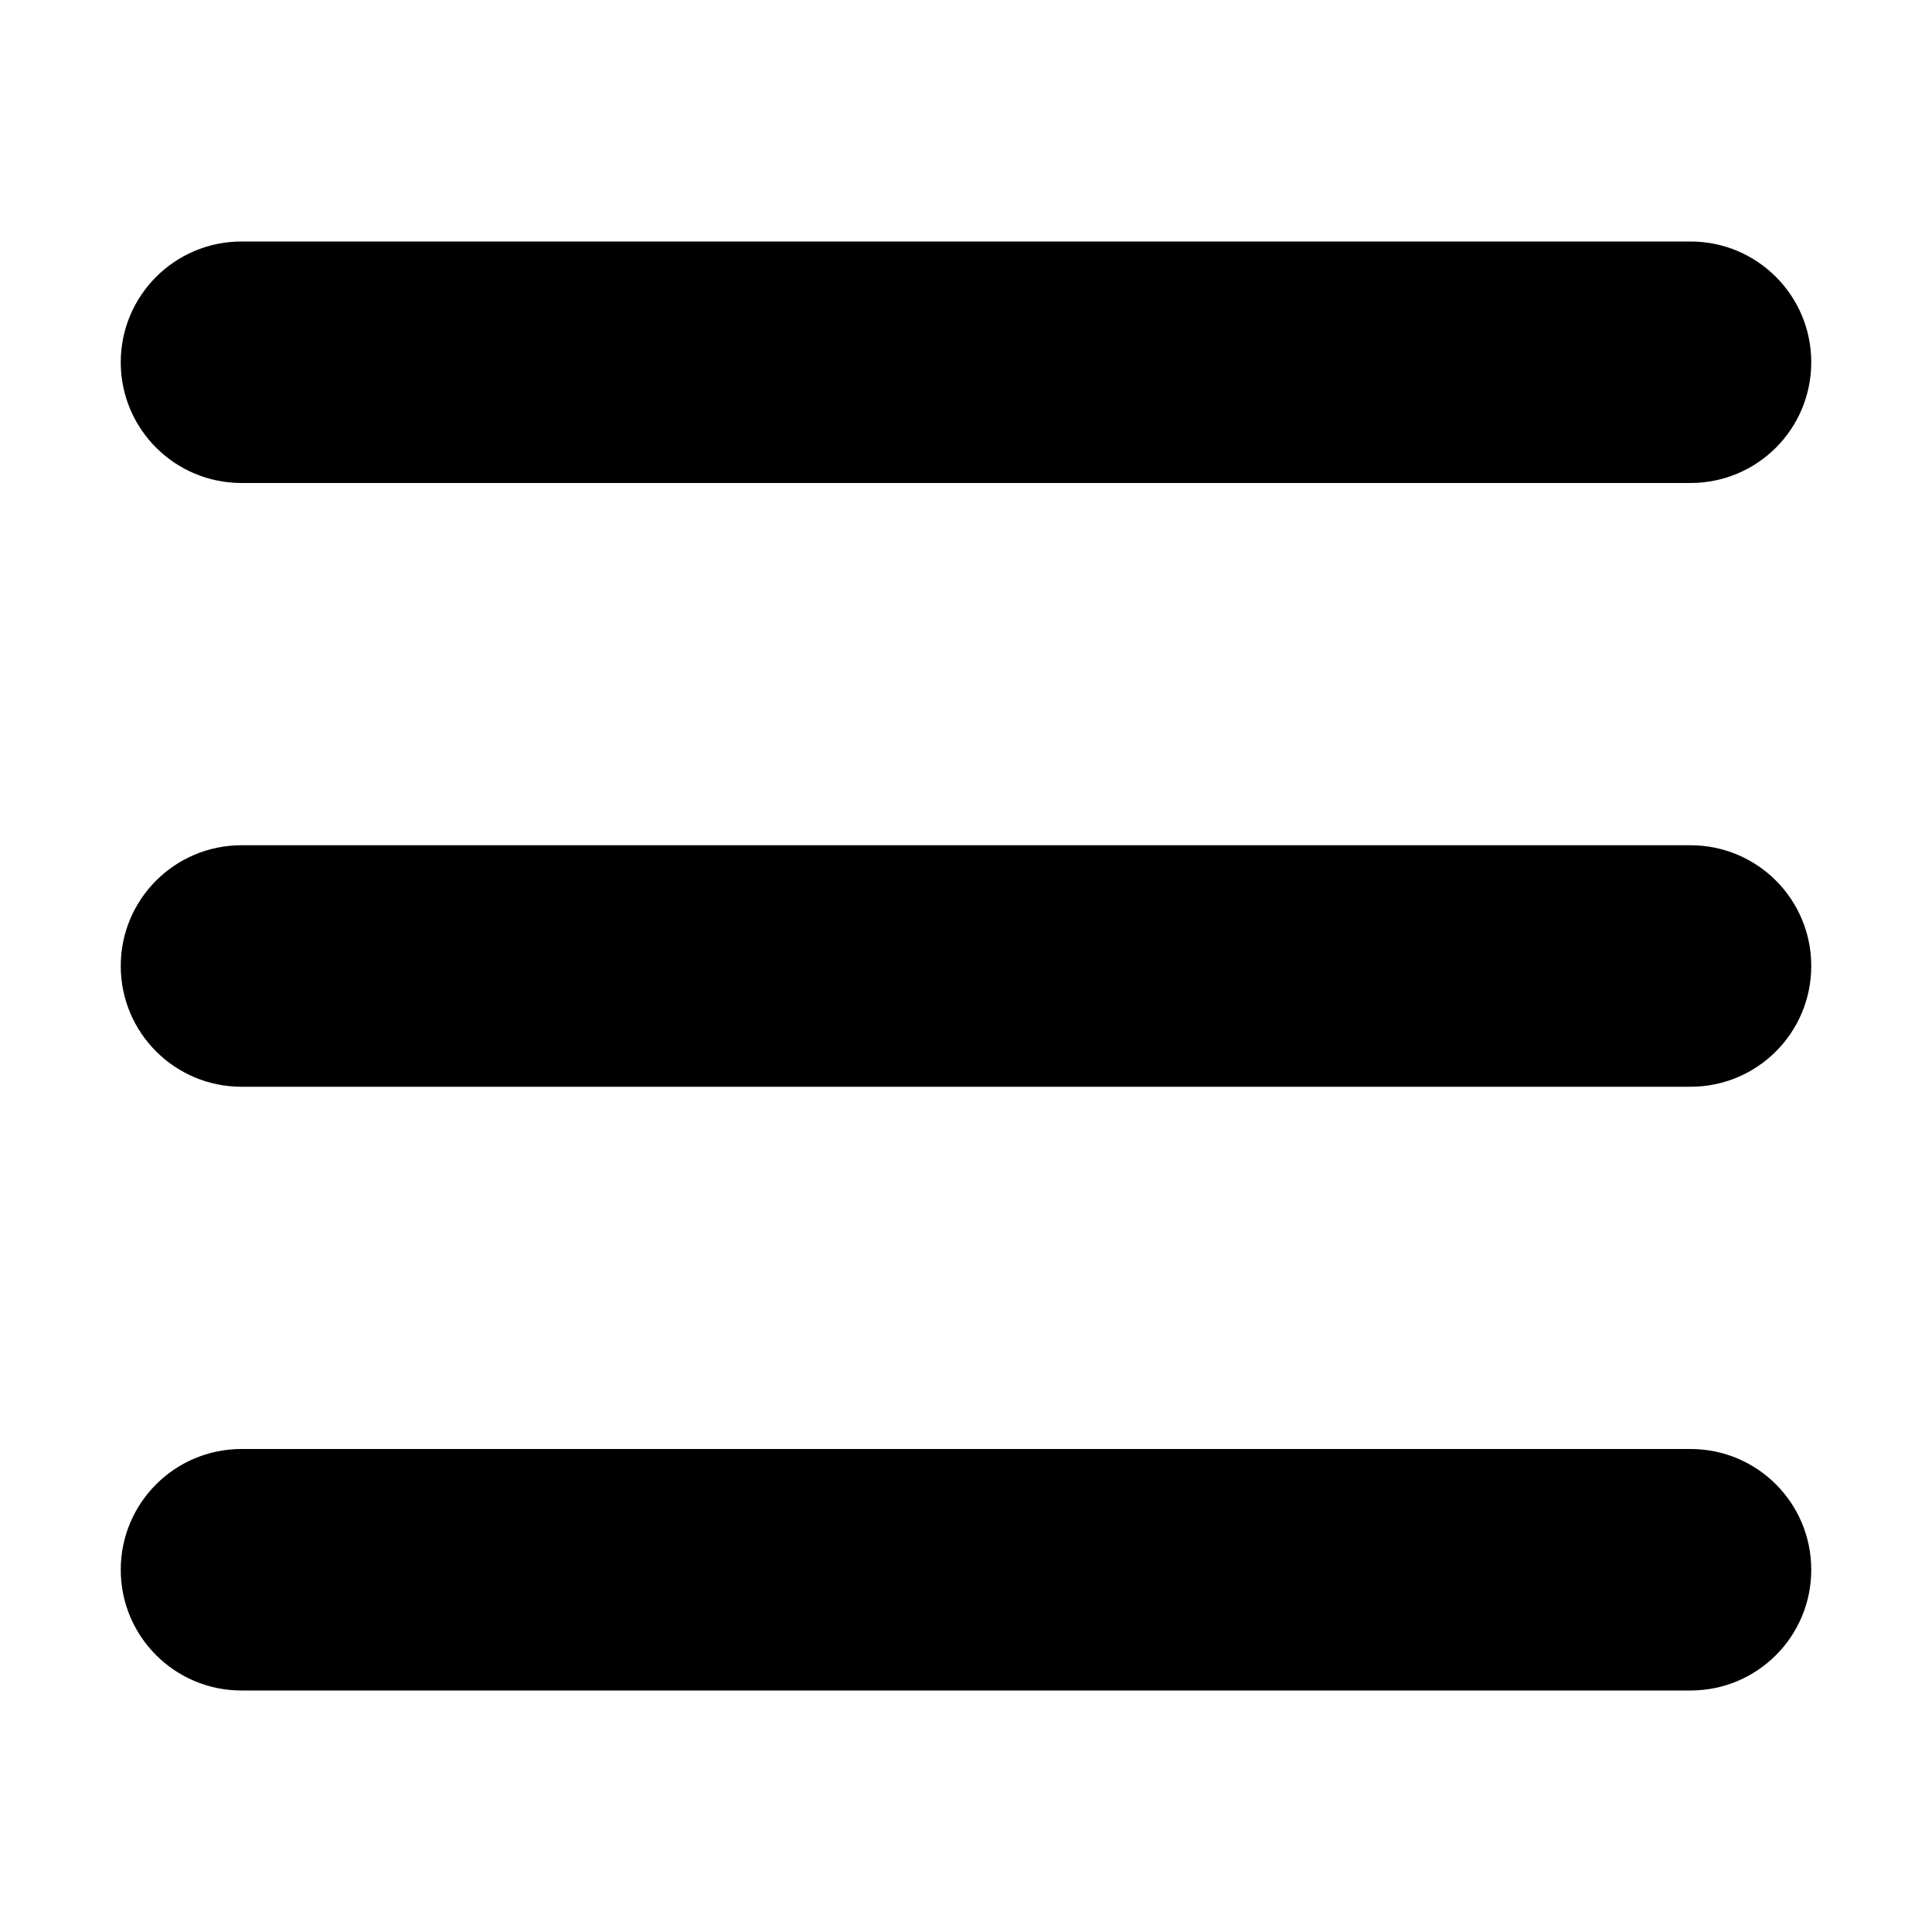
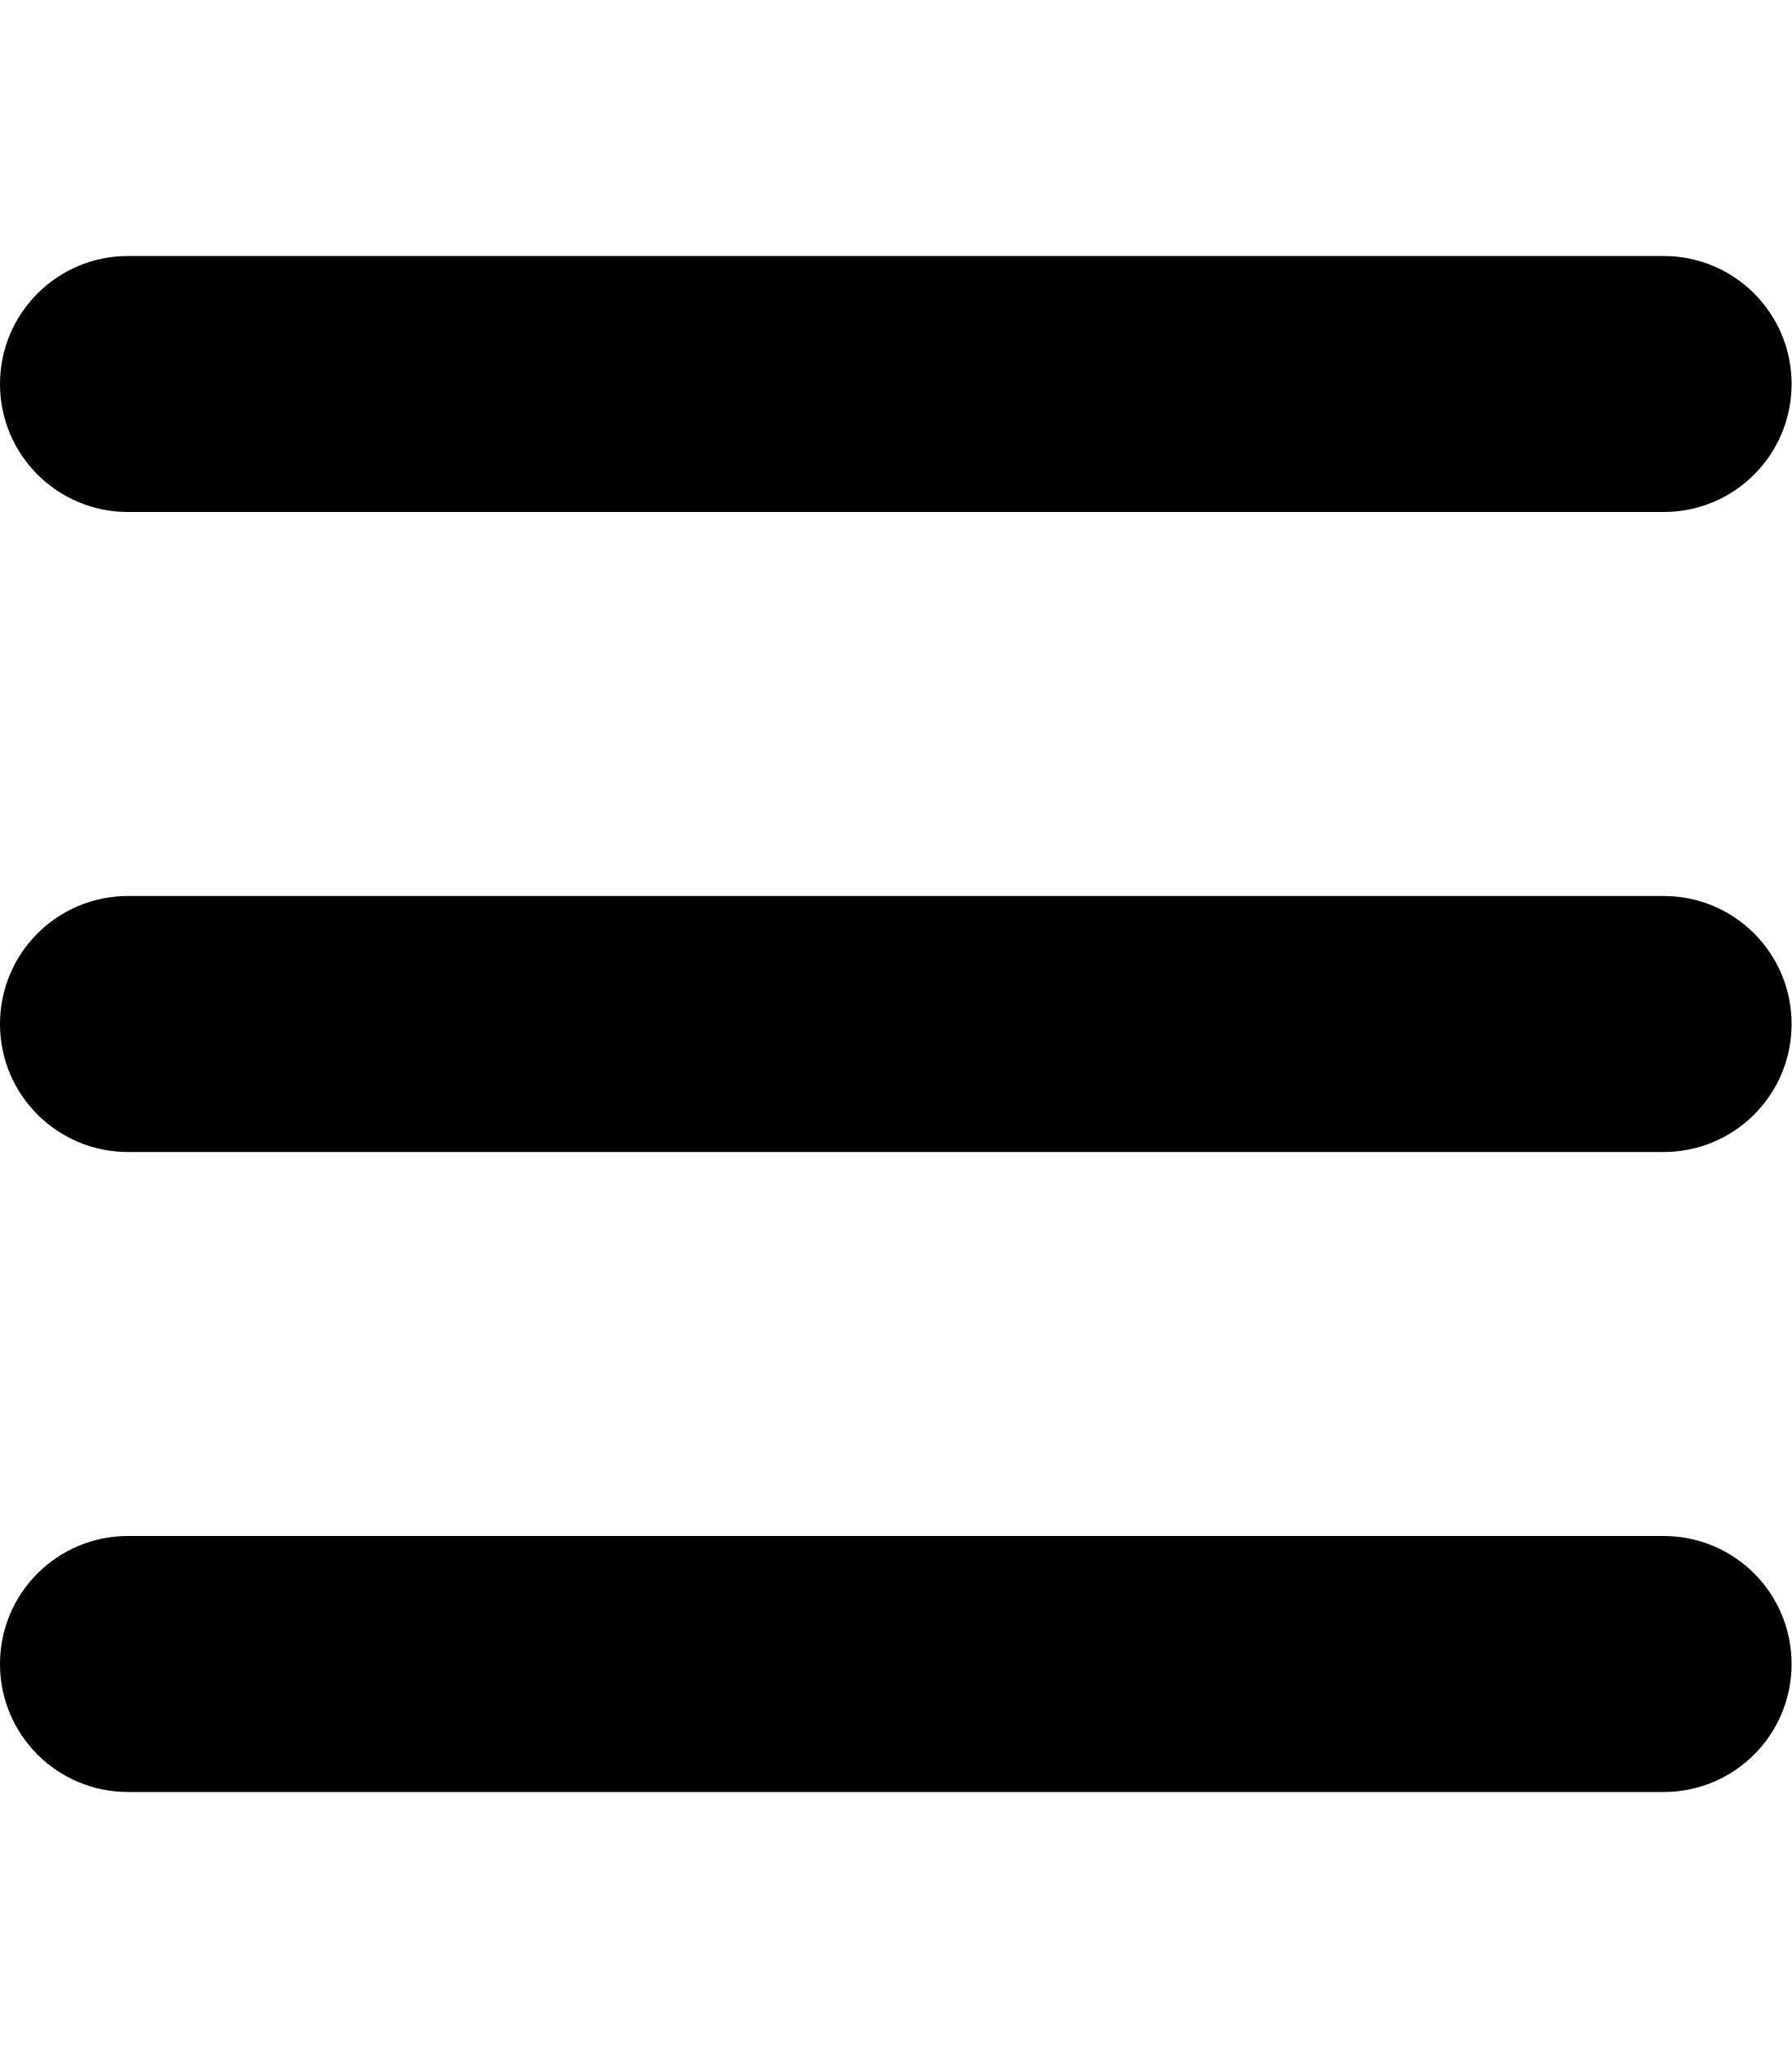
- <svg xmlns="http://www.w3.org/2000/svg" width="15px" height="15px" viewBox="0 0 448 512">
+ <svg xmlns="http://www.w3.org/2000/svg" viewBox="0 0 448 512">
  <path d="M0 96C0 78.33 14.33 64 32 64H416C433.7 64 448 78.33 448 96C448 113.7 433.7 128 416 128H32C14.33 128 0 113.7 0 96zM0 256C0 238.3 14.33 224 32 224H416C433.7 224 448 238.3 448 256C448 273.7 433.7 288 416 288H32C14.33 288 0 273.7 0 256zM416 448H32C14.33 448 0 433.7 0 416C0 398.3 14.33 384 32 384H416C433.7 384 448 398.3 448 416C448 433.7 433.7 448 416 448z" />
</svg>
